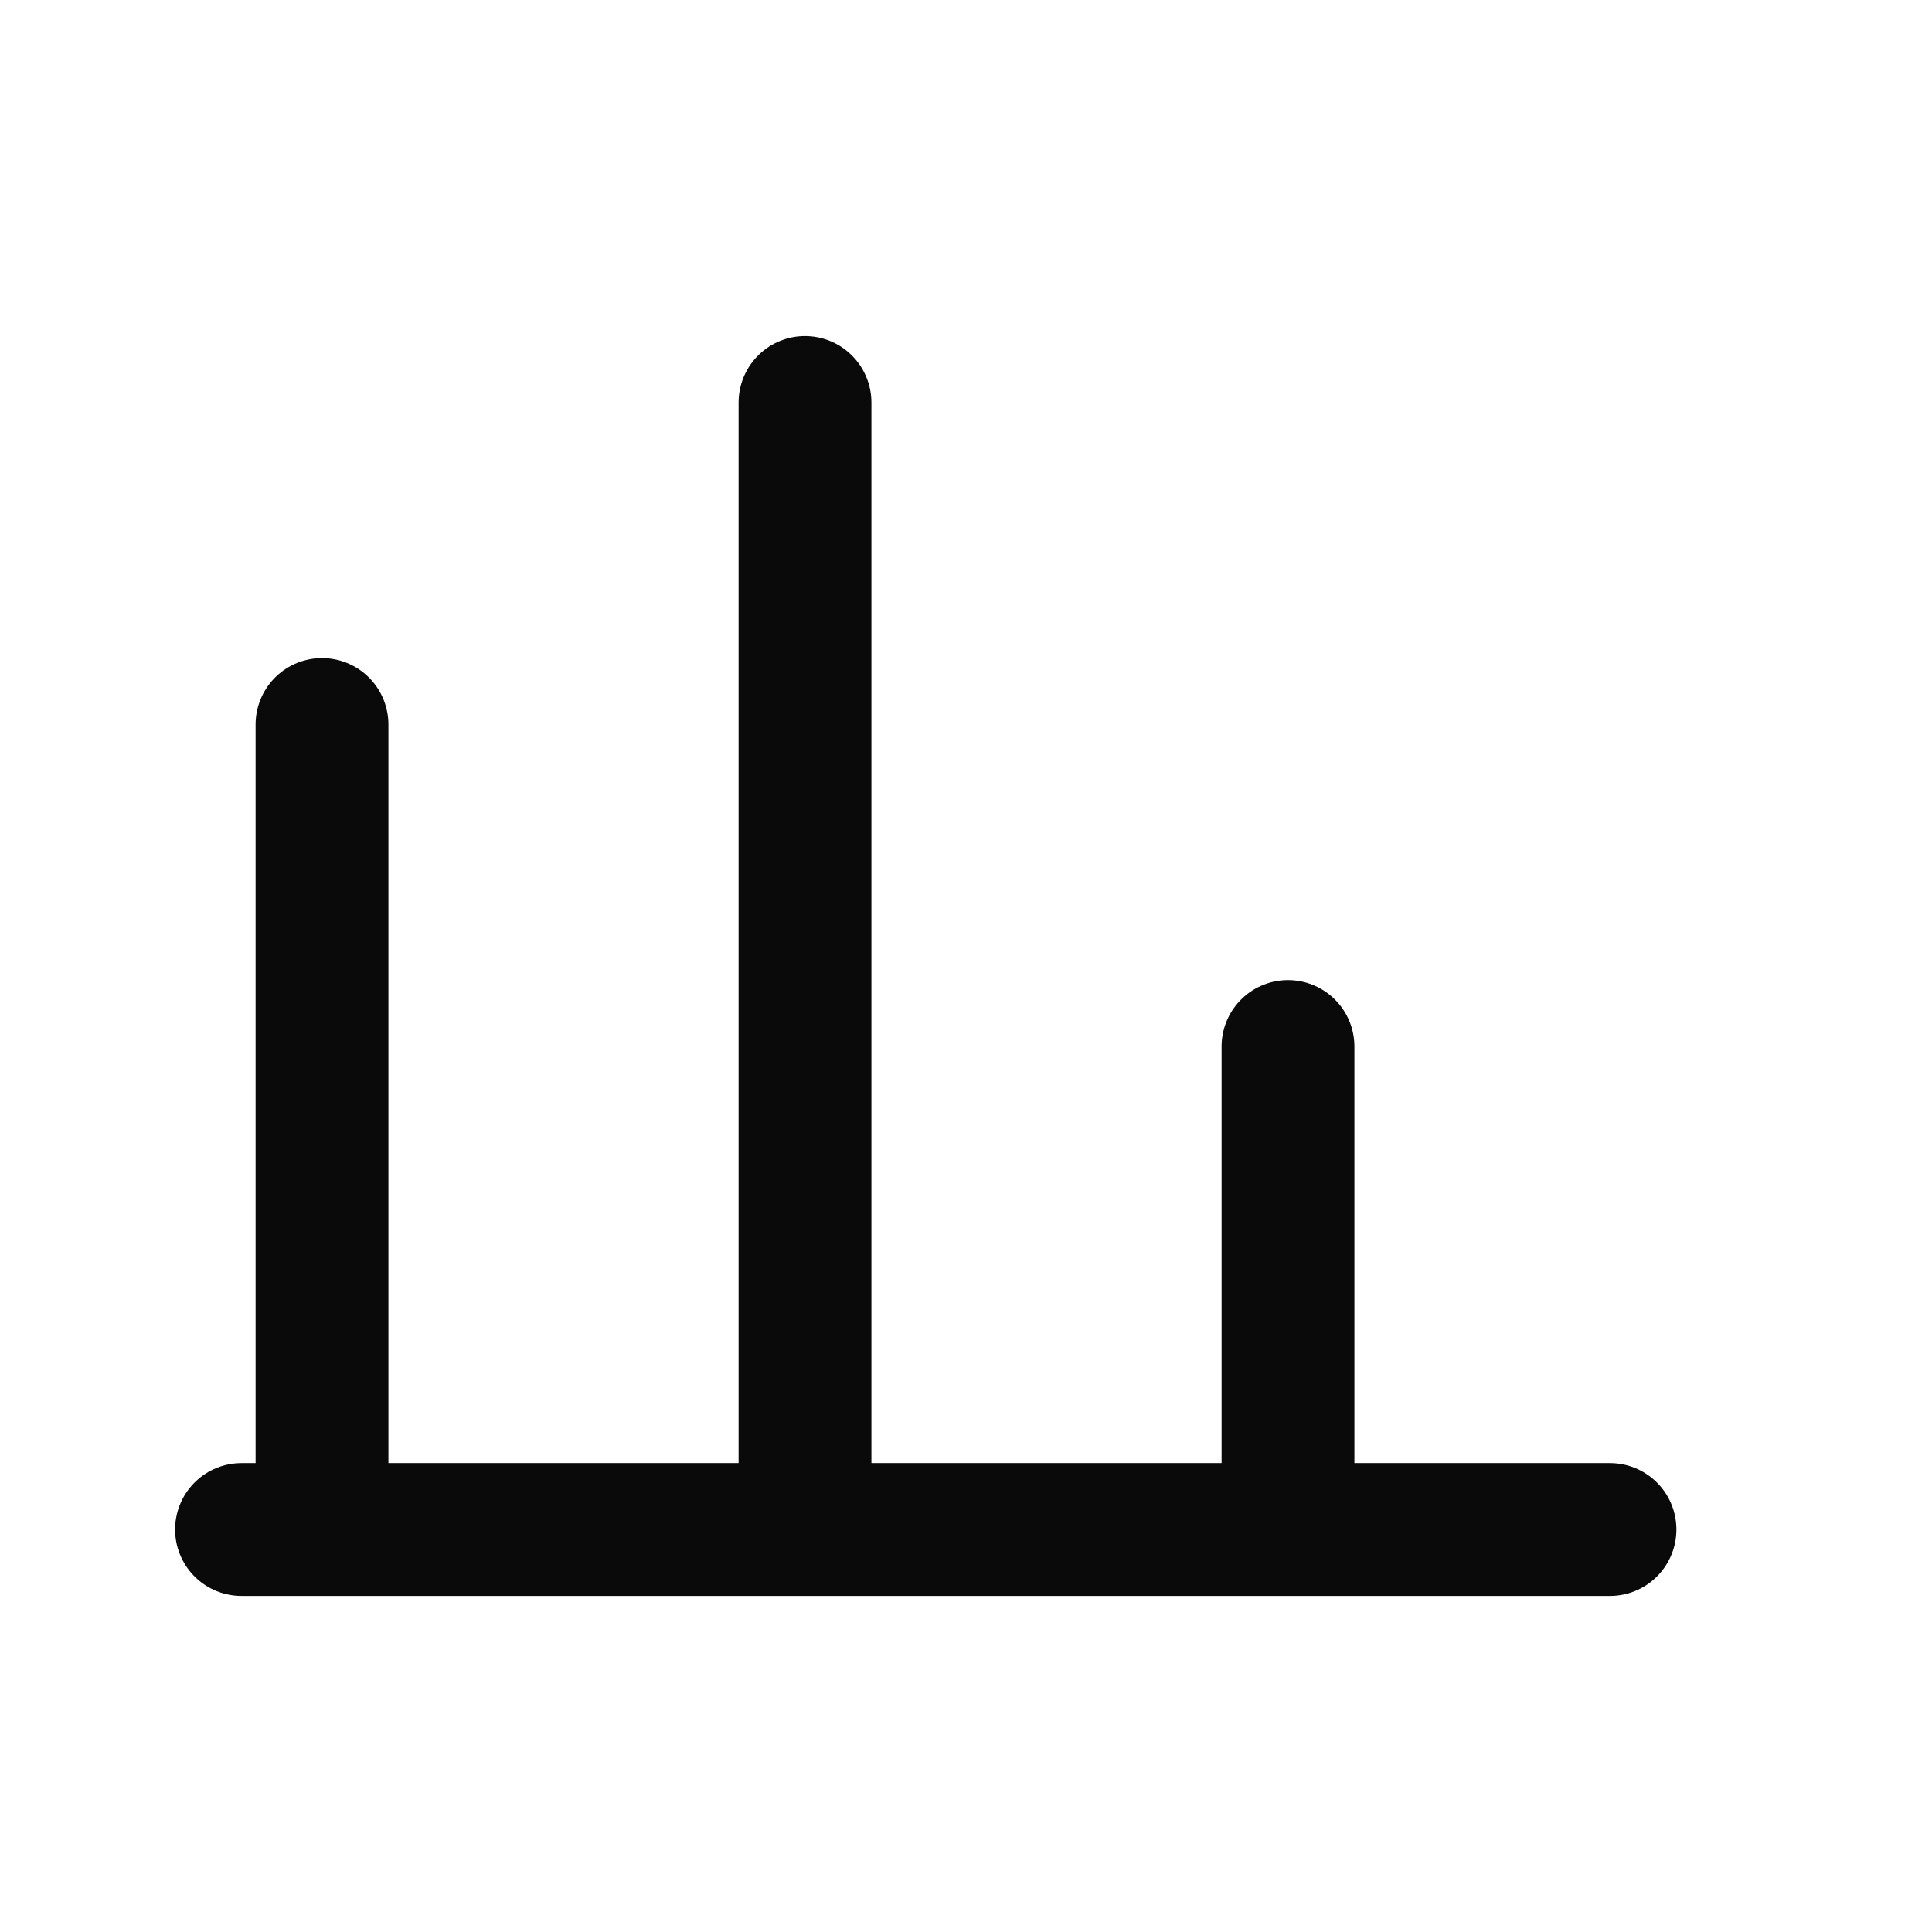
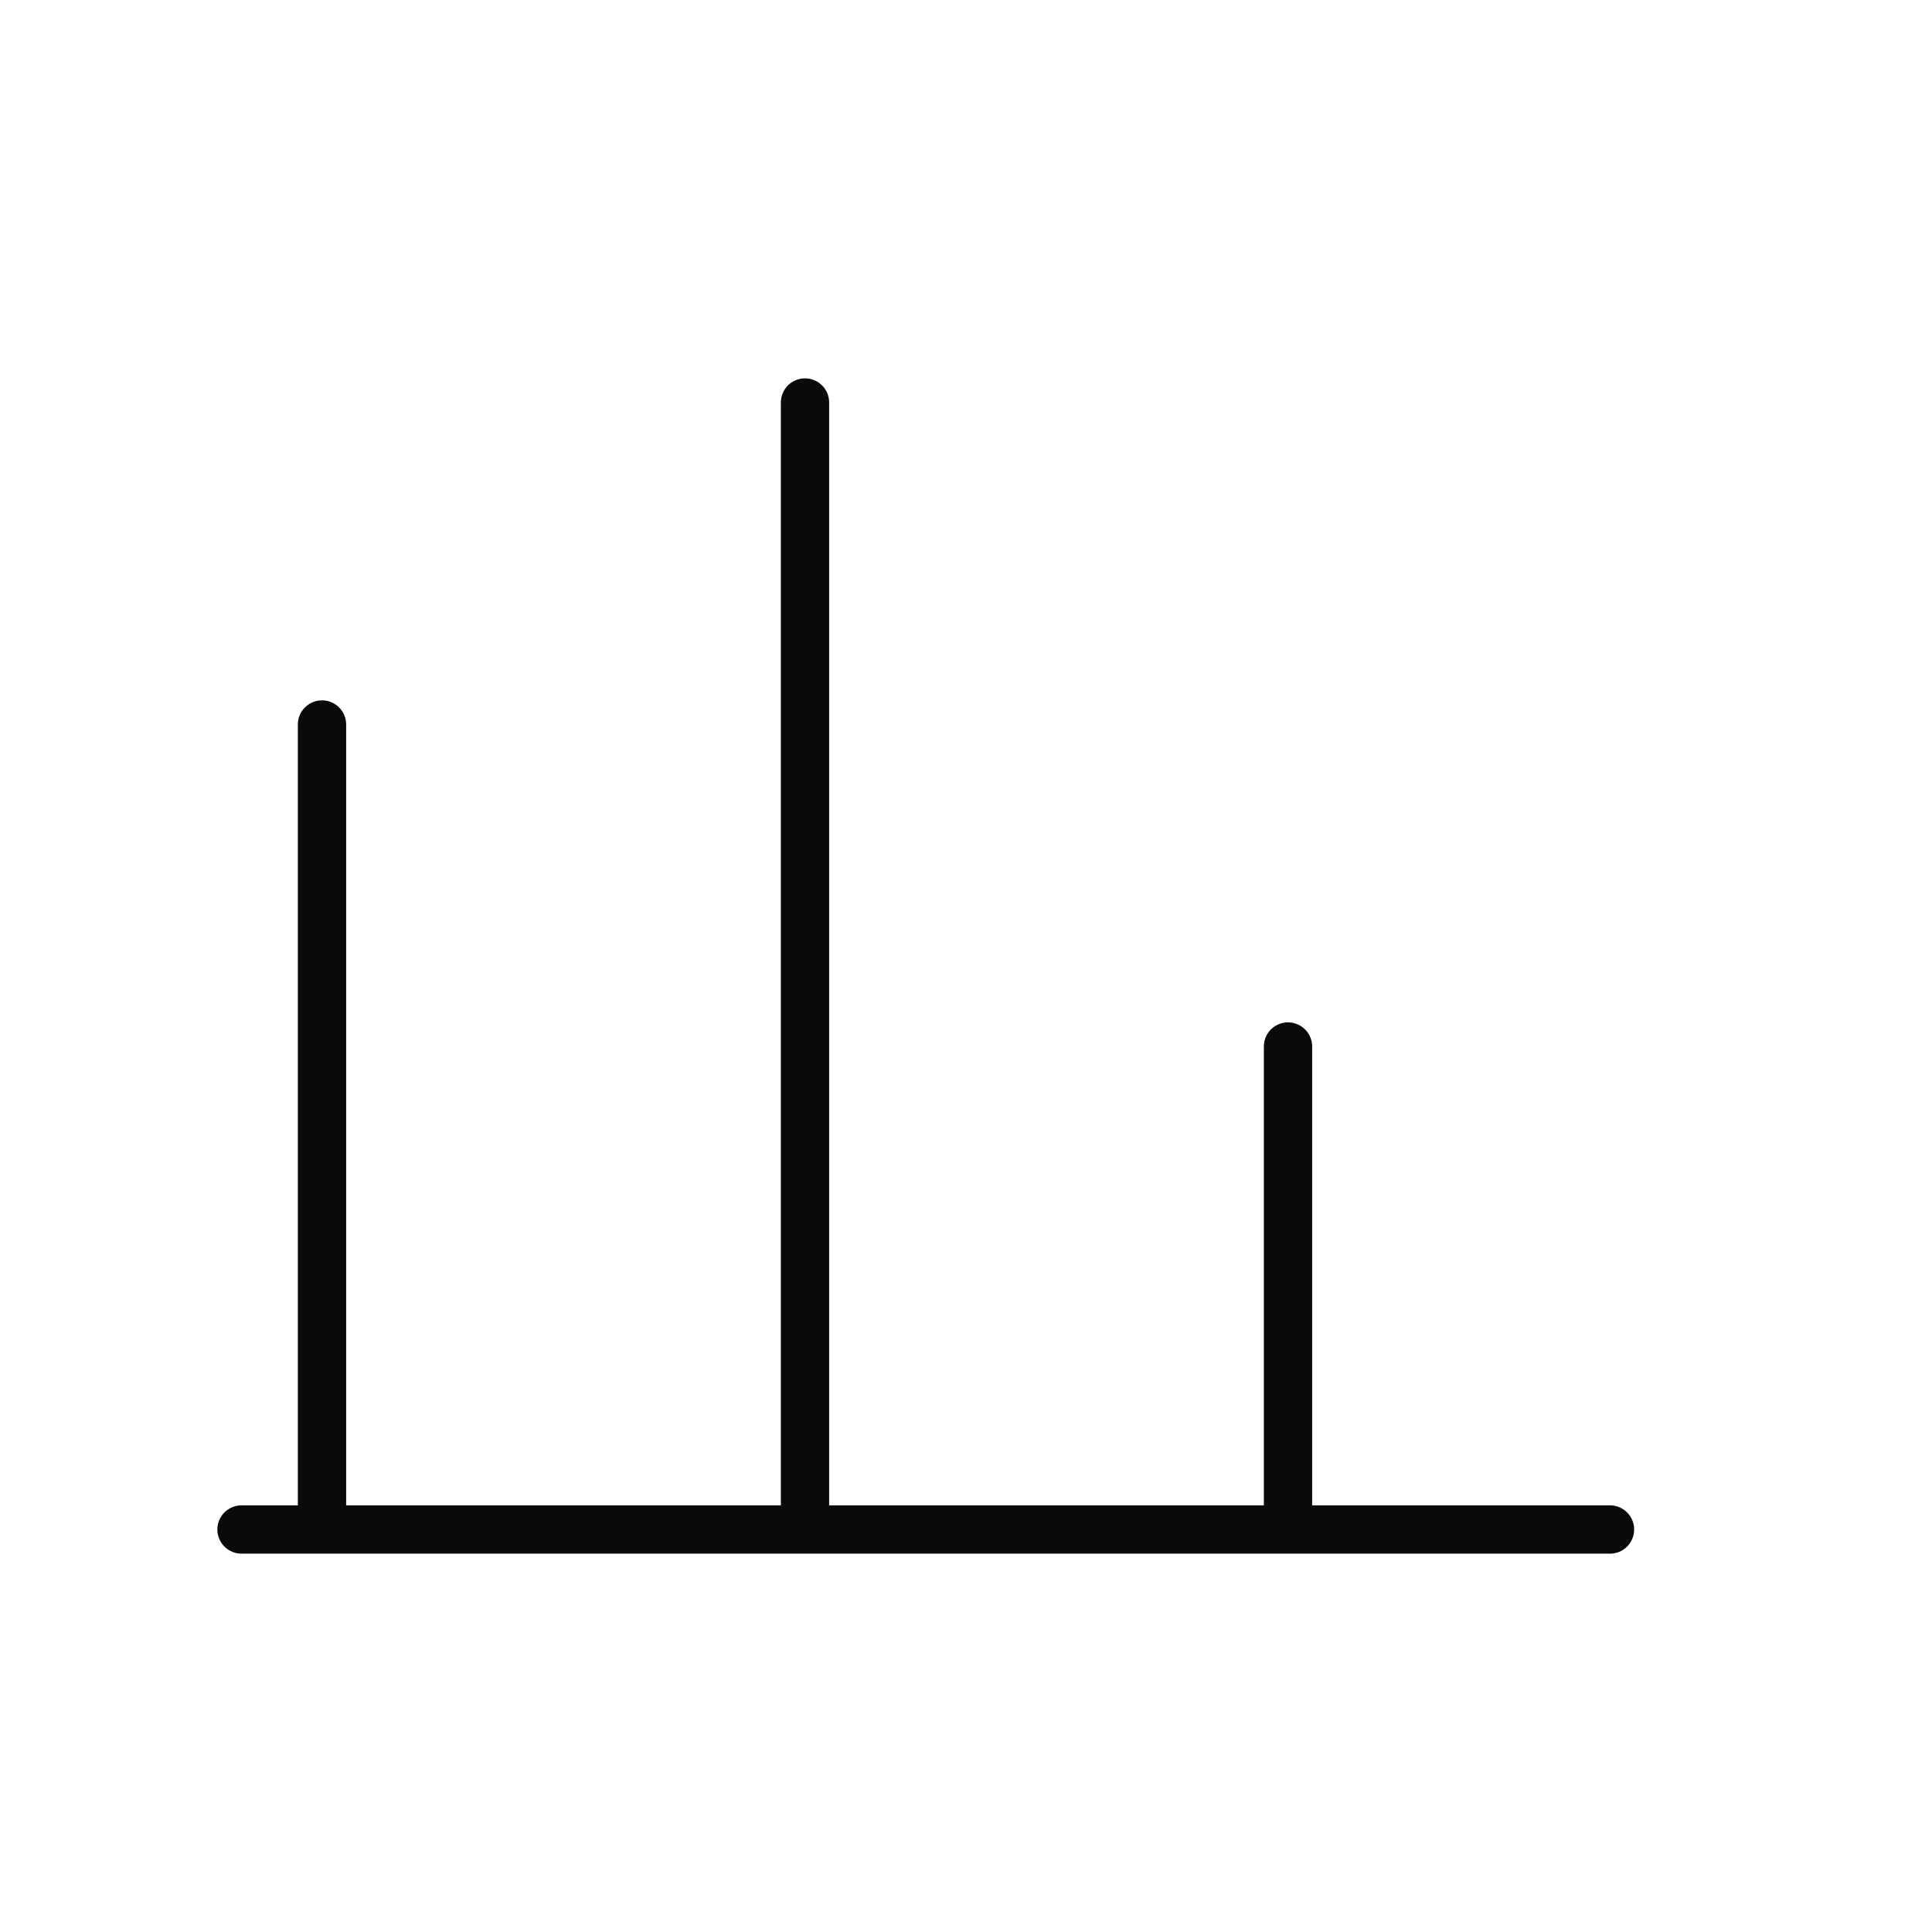
- <svg xmlns="http://www.w3.org/2000/svg" viewBox="0 0 24 24" fill="none" stroke="#0A0A0A" stroke-width="1.65" stroke-linecap="round" stroke-linejoin="round">
+ <svg xmlns="http://www.w3.org/2000/svg" viewBox="0 0 24 24" fill="none" stroke="#0A0A0A" stroke-width="0.6" stroke-linecap="round" stroke-linejoin="round">
  <path d="M4 19V9M10 19V5M16 19v-6M20 19H3" />
</svg>
